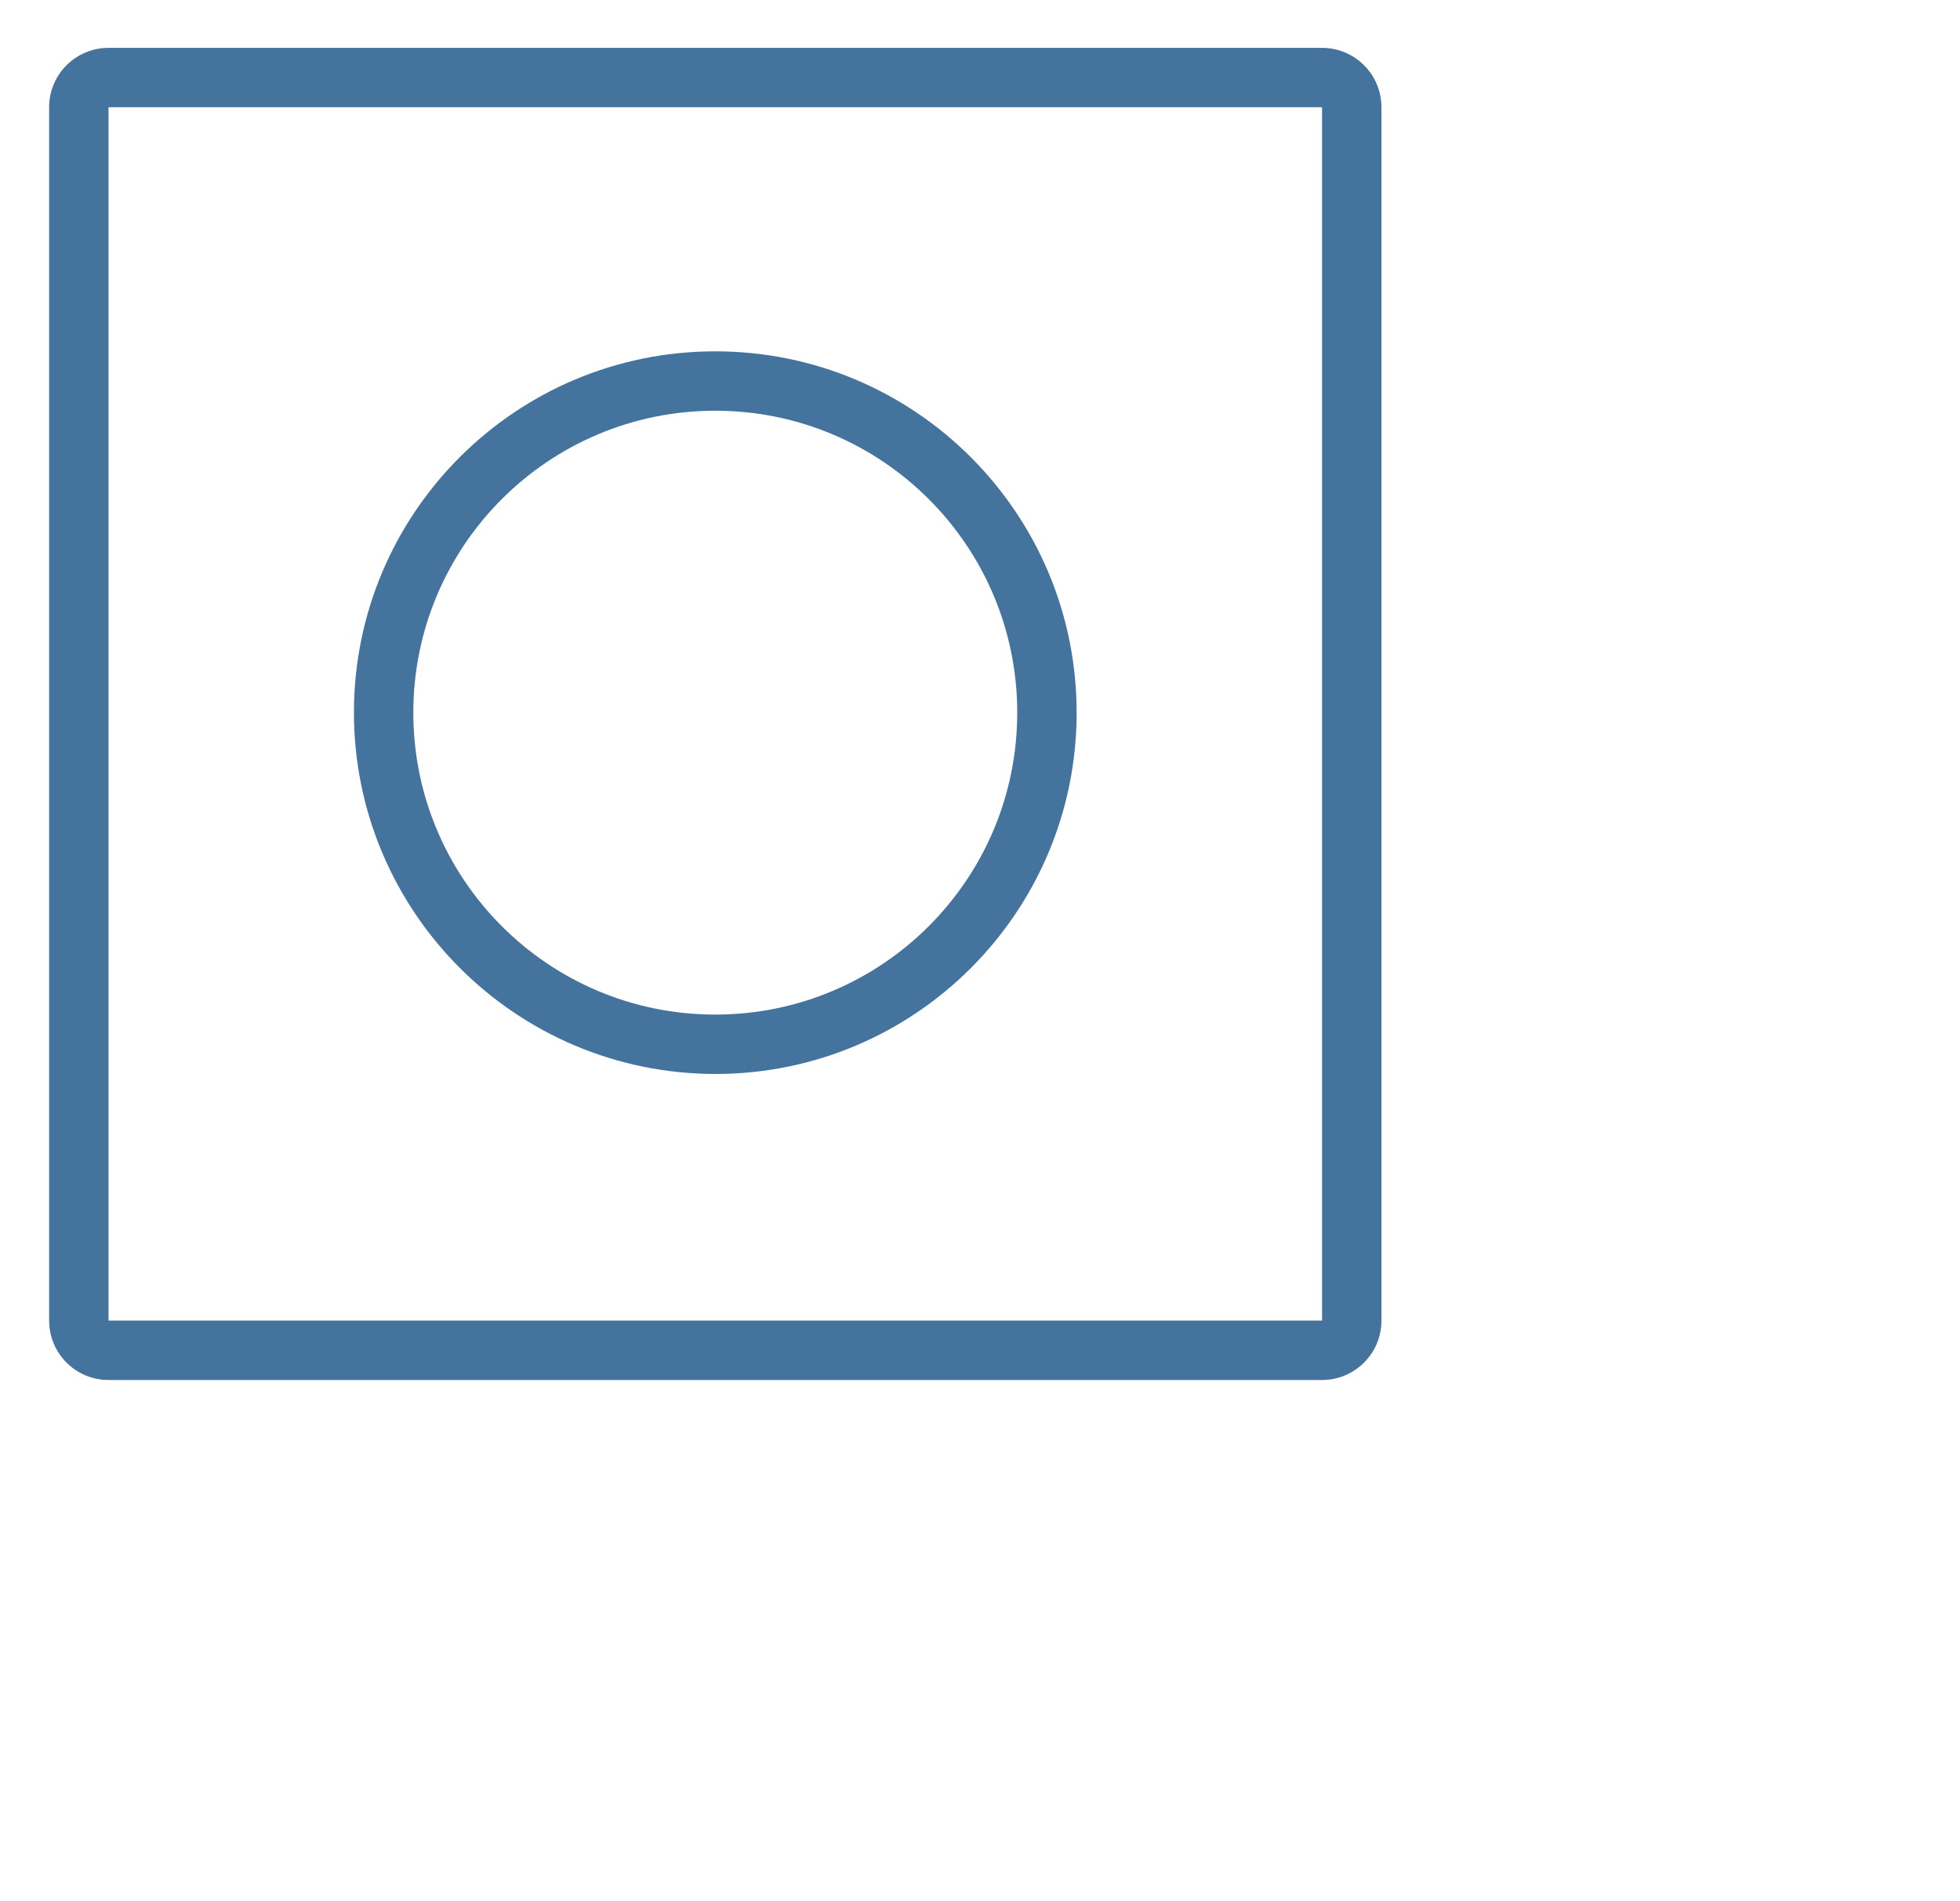
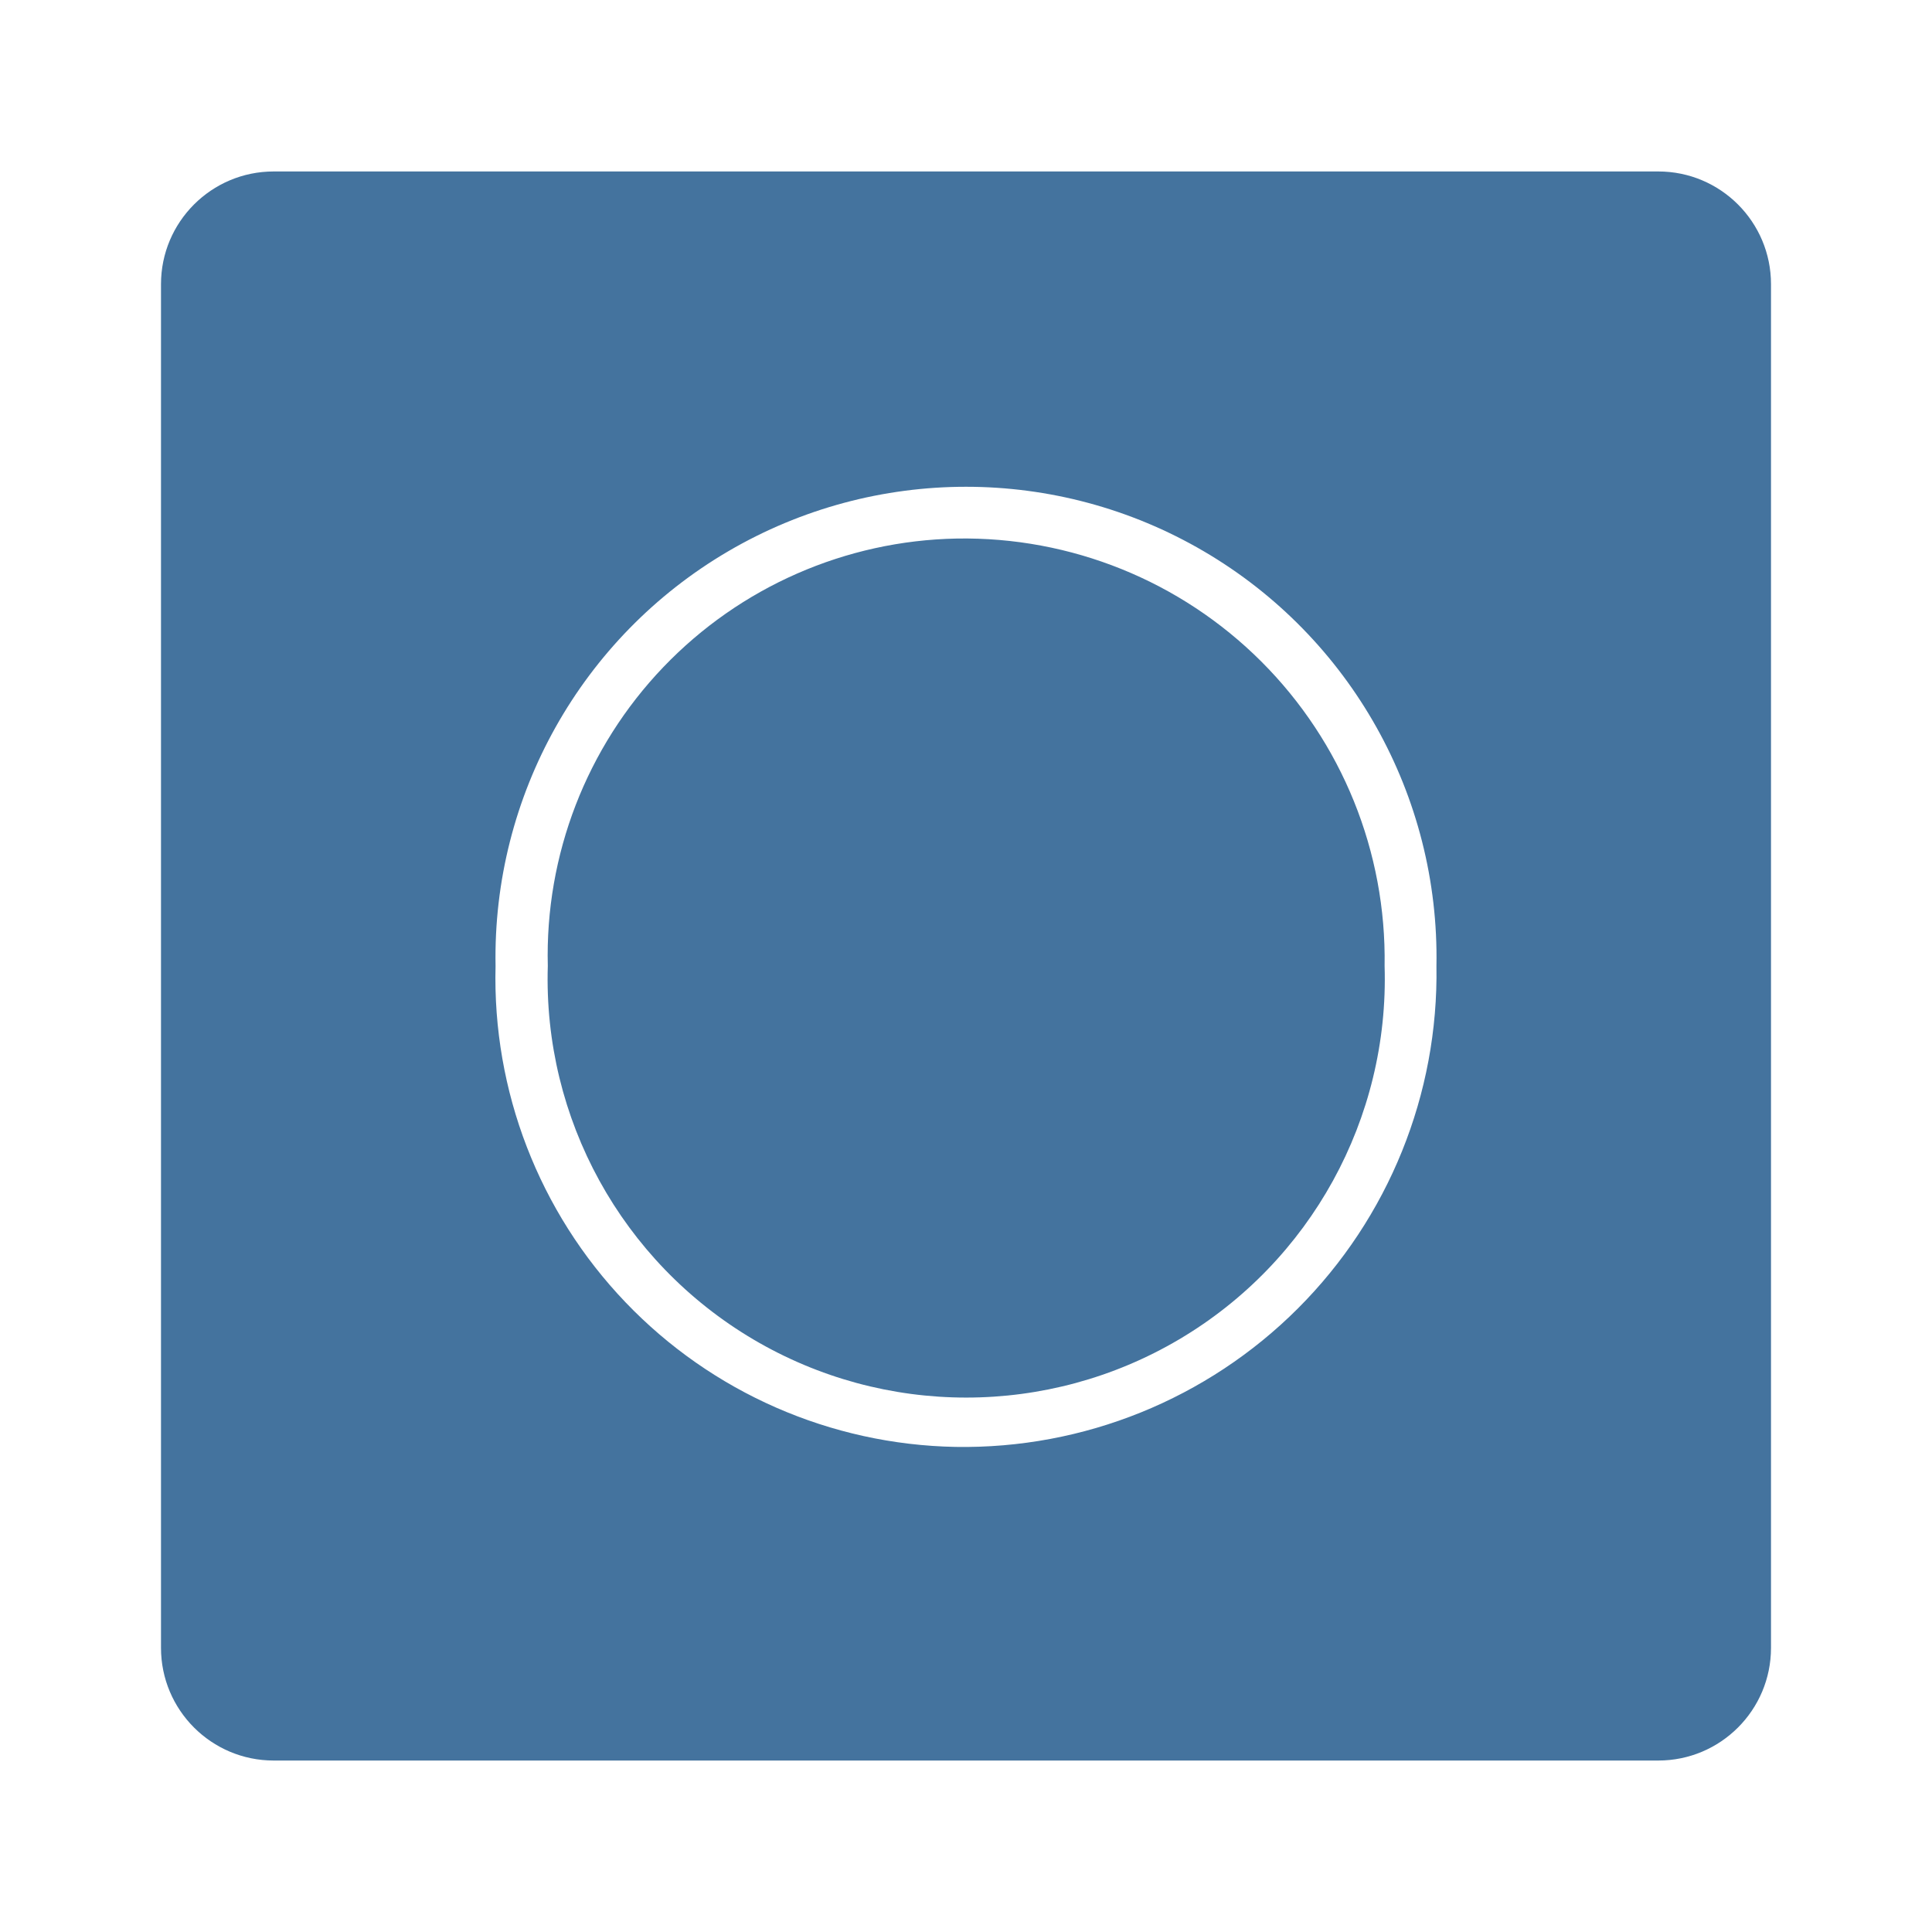
- <svg xmlns="http://www.w3.org/2000/svg" width="33px" height="32px" viewBox="0 0 33 32" version="1.1" fill="#44739e">
-   <path d="M22.259.806H1.827a1,1,0,0,0-1,1V22.237a1,1,0,0,0,1,1H22.259a1,1,0,0,0,1-1V1.806A1,1,0,0,0,22.259.806Zm0,21.431H1.827V1.806H22.259Z M12.043,18.084A6.084,6.084,0,1,0,5.959,12,6.091,6.091,0,0,0,12.043,18.084Zm0-11.168A5.084,5.084,0,1,1,6.959,12,5.084,5.084,0,0,1,12.043,6.916Z" />
+ <svg xmlns="http://www.w3.org/2000/svg" width="24px" height="24px" viewBox="0 0 24 24" version="1.1" fill="#44739e">
+   <path d="M 11.885,6.69 A 5.178,5.178 0 0 0 6.805,12 5.2,5.2 0 1 0 17.2,12 5.225,5.225 0 0 0 11.885,6.69 Z M 20.6,2.13 H 3.4 A 1.4,1.4 0 0 0 2,3.53 v 16.94 a 1.4,1.4 0 0 0 1.4,1.4 H 20.6 A 1.4,1.4 0 0 0 22,20.47 V 3.53 A 1.4,1.4 0 0 0 20.6,2.13 Z M 11.87,17.974 A 5.824,5.824 0 0 1 6.156,12 5.845,5.845 0 1 1 17.844,12 5.877,5.877 0 0 1 11.87,17.974 Z" />
</svg>
